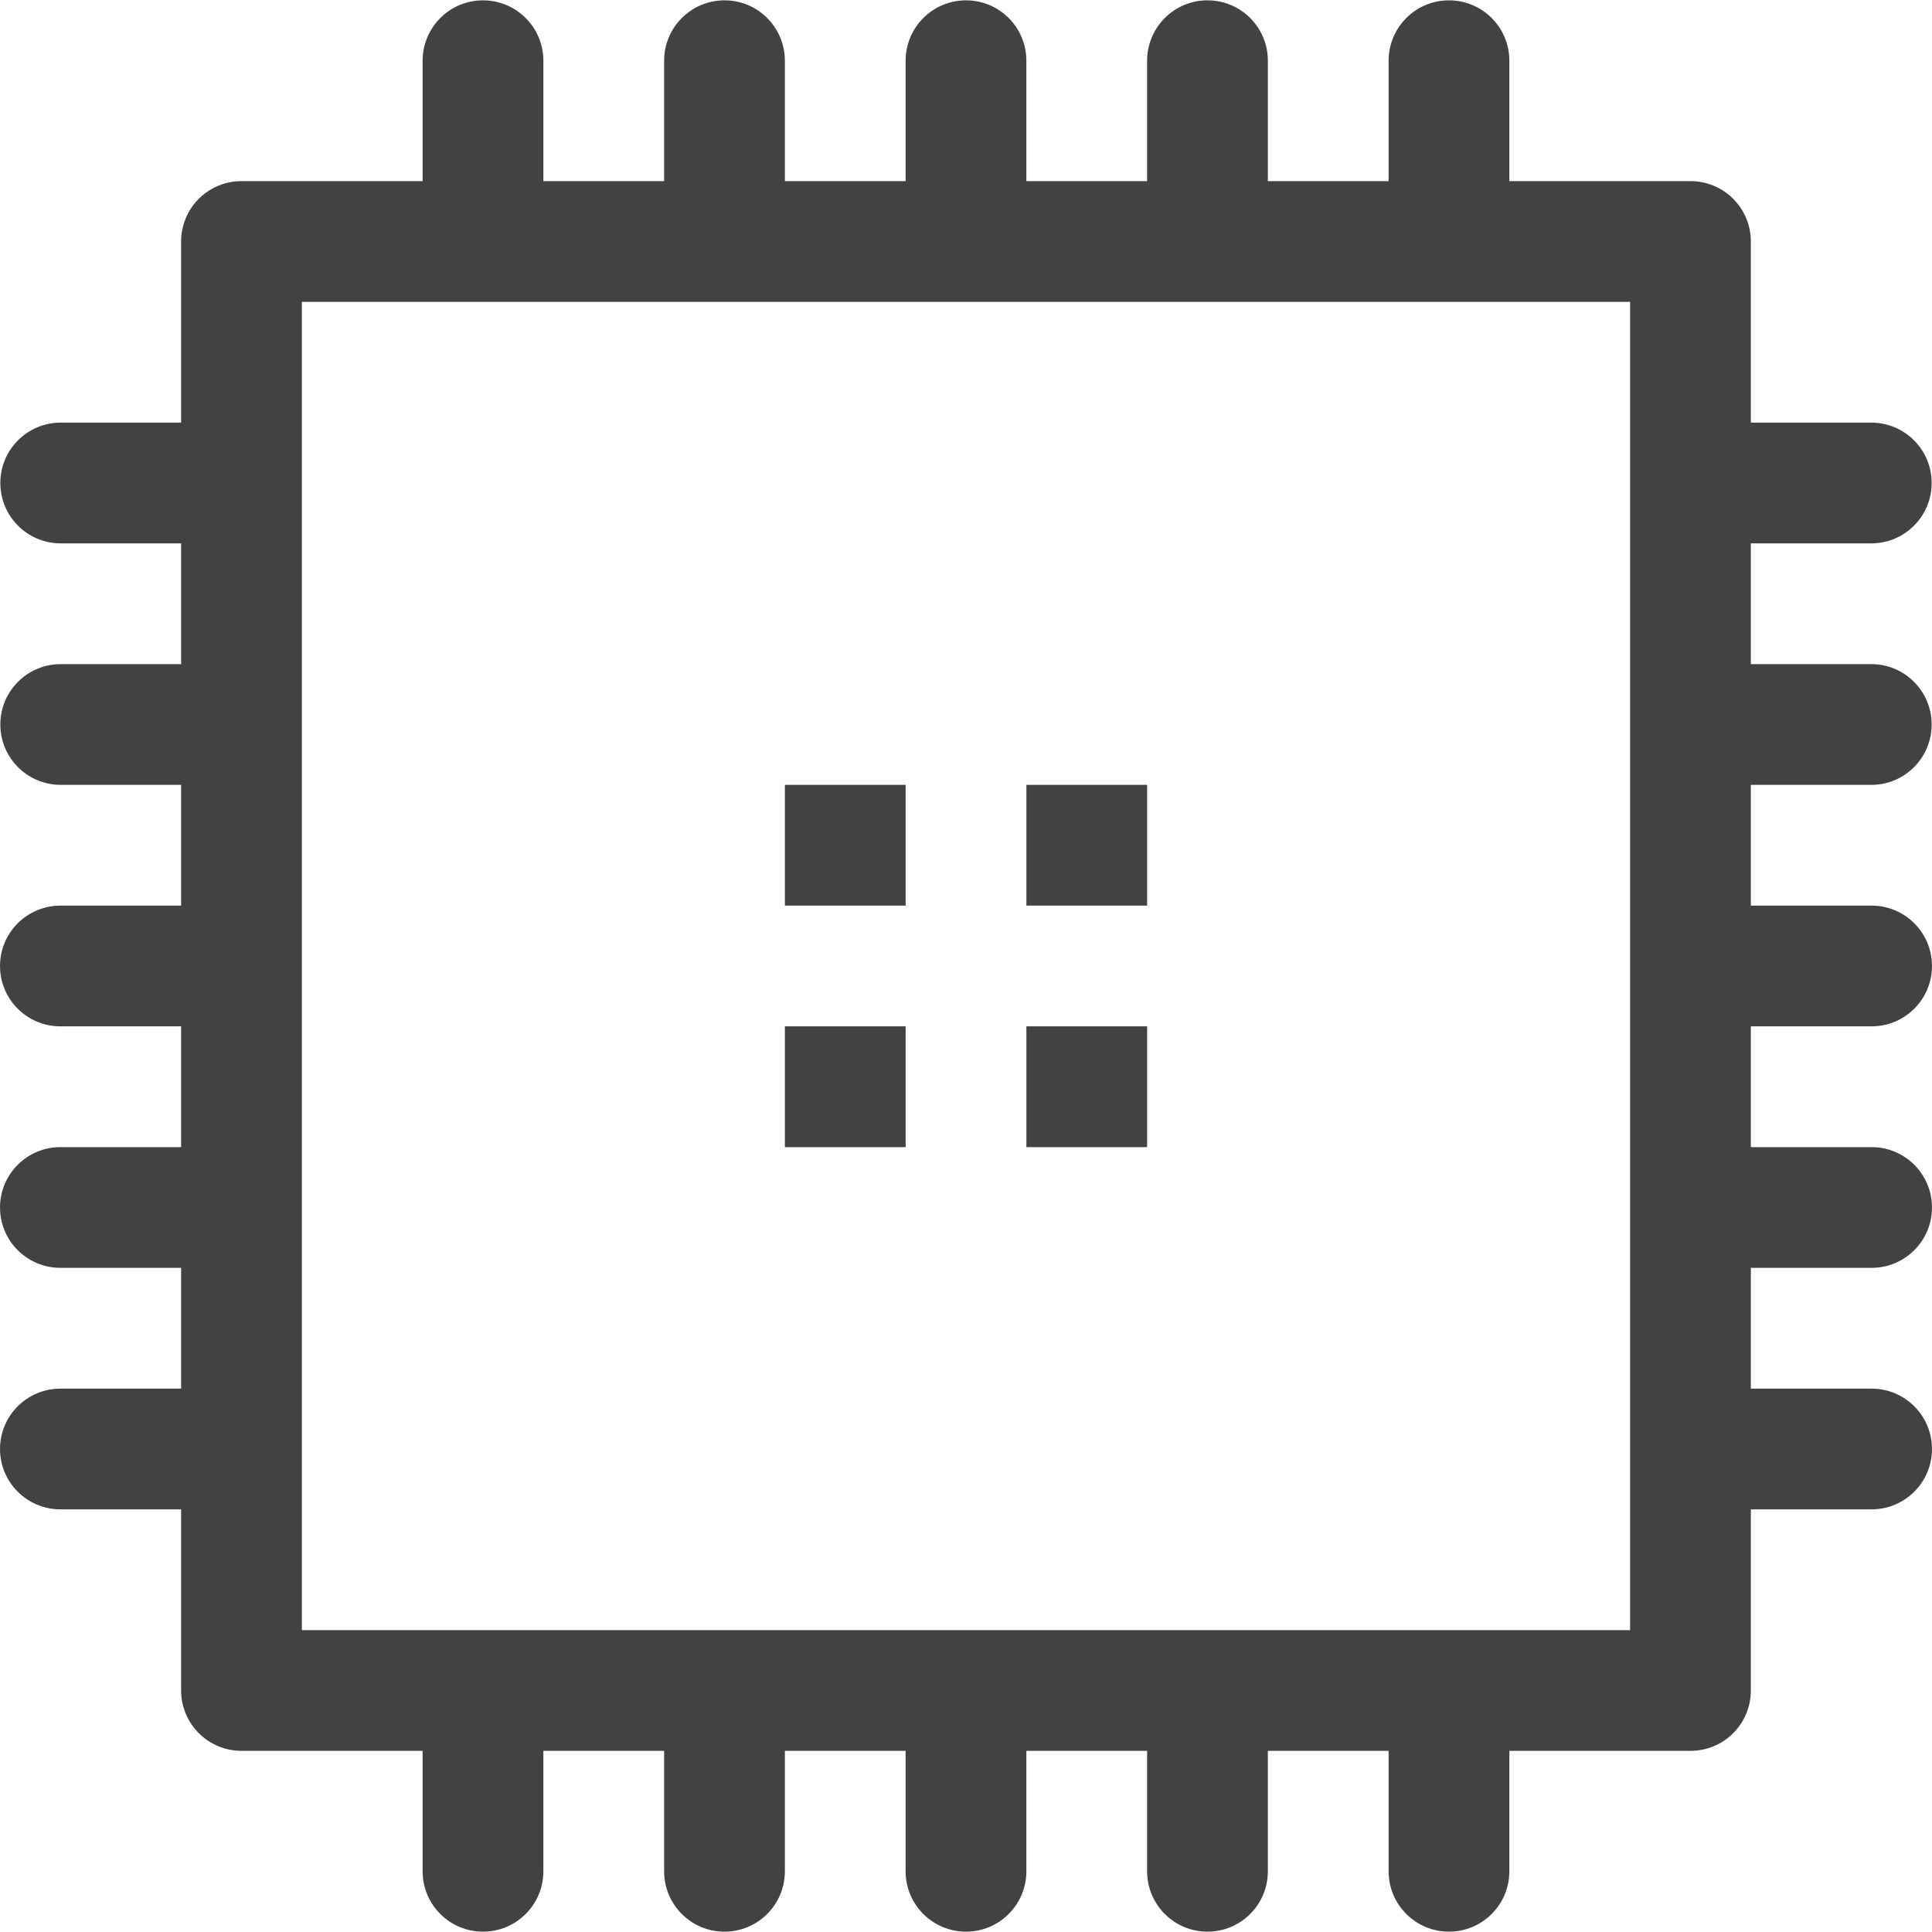
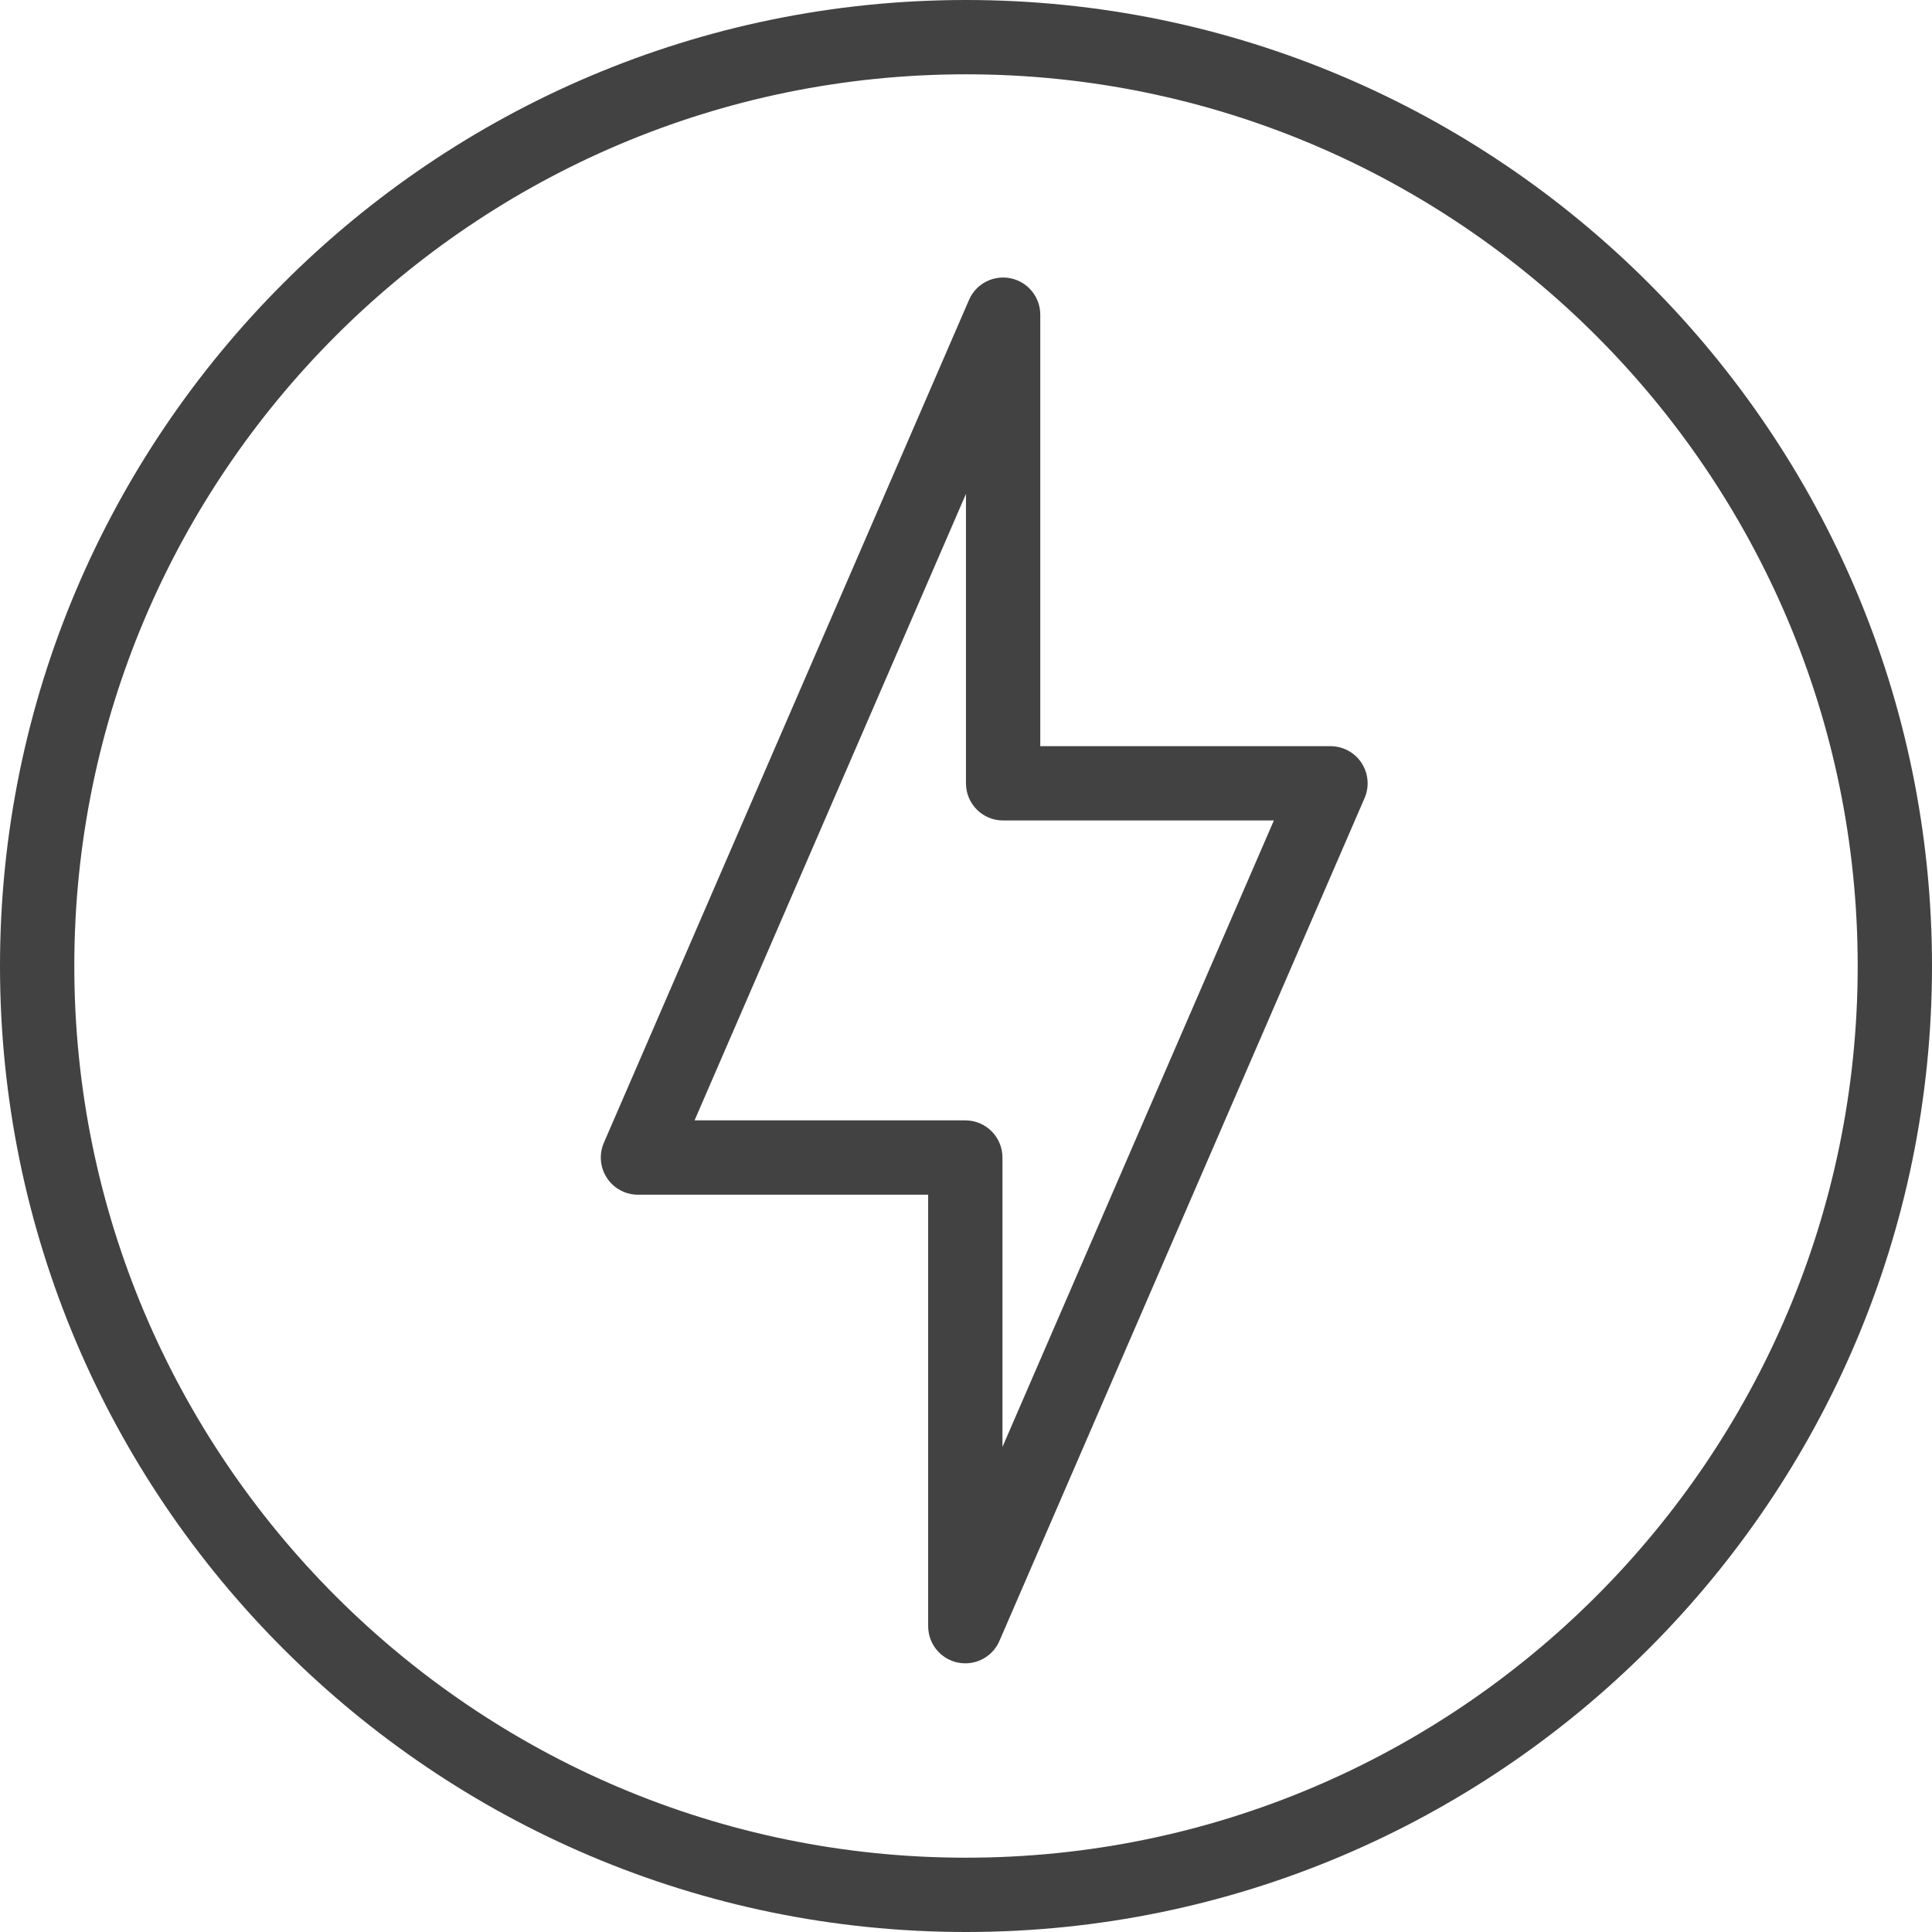
- <svg xmlns="http://www.w3.org/2000/svg" class="svg-icon" style="width: 1em; height: 1em;vertical-align: middle;fill: currentColor;overflow: hidden;" viewBox="0 0 1024 1024" version="1.1">
-   <path class="jp-icon2" fill="#424242" d="M992 415.996a32 32 0 0 0 0-63.999h-64.02v-63.999h64.02a32 32 0 0 0 0-63.999h-64.02V127.999a31.969 31.969 0 0 0-31.989-32h-95.999v-63.999a32 32 0 0 0-63.999 0v63.999h-63.999v-63.999a32 32 0 0 0-63.999 0v63.999h-63.999v-63.999a32 32 0 0 0-63.999 0v63.999h-63.999v-63.999a32 32 0 0 0-63.999 0v63.999h-63.999v-63.999a32 32 0 0 0-63.999 0v63.999H127.999A31.983 31.983 0 0 0 95.999 127.999v95.999h-63.999a32 32 0 0 0 0 63.999h63.999v63.999h-63.999a32 32 0 0 0 0 63.999h63.999v64.01h-63.999a31.989 31.989 0 1 0 0 63.979h63.999v64.02h-63.999a31.989 31.989 0 1 0 0 63.979h63.999v64.02h-63.999a31.989 31.989 0 1 0 0 63.979h63.999v96.009A31.969 31.969 0 0 0 127.999 927.98h95.999v64.02a32 32 0 0 0 63.999 0v-64.02h63.999v64.02a32 32 0 0 0 63.999 0v-64.02h63.999v64.02a32 32 0 0 0 63.999 0v-64.02h63.999v64.02a32 32 0 0 0 63.999 0v-64.02h63.999v64.02a32 32 0 0 0 63.999 0v-64.02H895.991a31.948 31.948 0 0 0 31.989-31.989v-96.009h64.02a31.989 31.989 0 0 0 0-63.979h-64.02v-64.02h64.02a31.989 31.989 0 0 0 0-63.979h-64.02v-64.02h64.02a31.989 31.989 0 0 0 0-63.979h-64.02v-64.01h64.02z m-127.999 448.006H159.998V159.998H864.002V864.002z m-383.996-448.006h-63.999v64.01h63.999v-64.01z m0 127.988h-63.999v64.02h63.999v-64.02z m127.999-127.988h-63.999v64.01h63.999v-64.01z m0 127.988h-63.999v64.02h63.999v-64.02z" />
+ <svg xmlns="http://www.w3.org/2000/svg" version="1.1" id="Layer_1" x="0px" y="0px" viewBox="0 0 206.266 206.266" style="enable-background:new 0 0 206.266 206.266;" xml:space="preserve">
+   <g>
+     <g>
+       <g>
+         <path class="jp-icon2" fill="#424242" d="M142.045,79.663h-30.982V33.596c0-1.879-1.321-3.502-3.161-3.885c-1.867-0.376-3.699,0.585-4.447,2.309L64.47,122.006     c-0.531,1.224-0.407,2.638,0.325,3.754c0.732,1.116,1.979,1.79,3.316,1.79h30.982v46.066c0,1.879,1.321,3.502,3.161,3.885     c0.271,0.054,0.542,0.081,0.806,0.081c1.557,0,3.002-0.918,3.641-2.39l38.985-89.986c0.531-1.224,0.407-2.638-0.325-3.754     C144.629,80.336,143.381,79.663,142.045,79.663z M107.026,154.479v-30.897c0-2.192-1.774-3.967-3.967-3.967H74.154l28.975-66.883     v30.897c0,2.192,1.774,3.967,3.967,3.967h28.906L107.026,154.479z" />
+         <path class="jp-icon2" fill="#424242" d="M103.133,0C46.264,0,0,46.264,0,103.133s46.264,103.133,103.133,103.133s103.133-46.264,103.133-103.133     S160.003,0,103.133,0z M103.133,198.333c-52.492,0-95.2-42.708-95.2-95.2s42.708-95.2,95.2-95.2s95.2,42.708,95.2,95.2     S155.626,198.333,103.133,198.333z" />
+       </g>
+     </g>
+   </g>
+   <g>
+ </g>
+   <g>
+ </g>
+   <g>
+ </g>
+   <g>
+ </g>
+   <g>
+ </g>
+   <g>
+ </g>
+   <g>
+ </g>
+   <g>
+ </g>
+   <g>
+ </g>
+   <g>
+ </g>
+   <g>
+ </g>
+   <g>
+ </g>
+   <g>
+ </g>
+   <g>
+ </g>
+   <g>
+ </g>
</svg>
